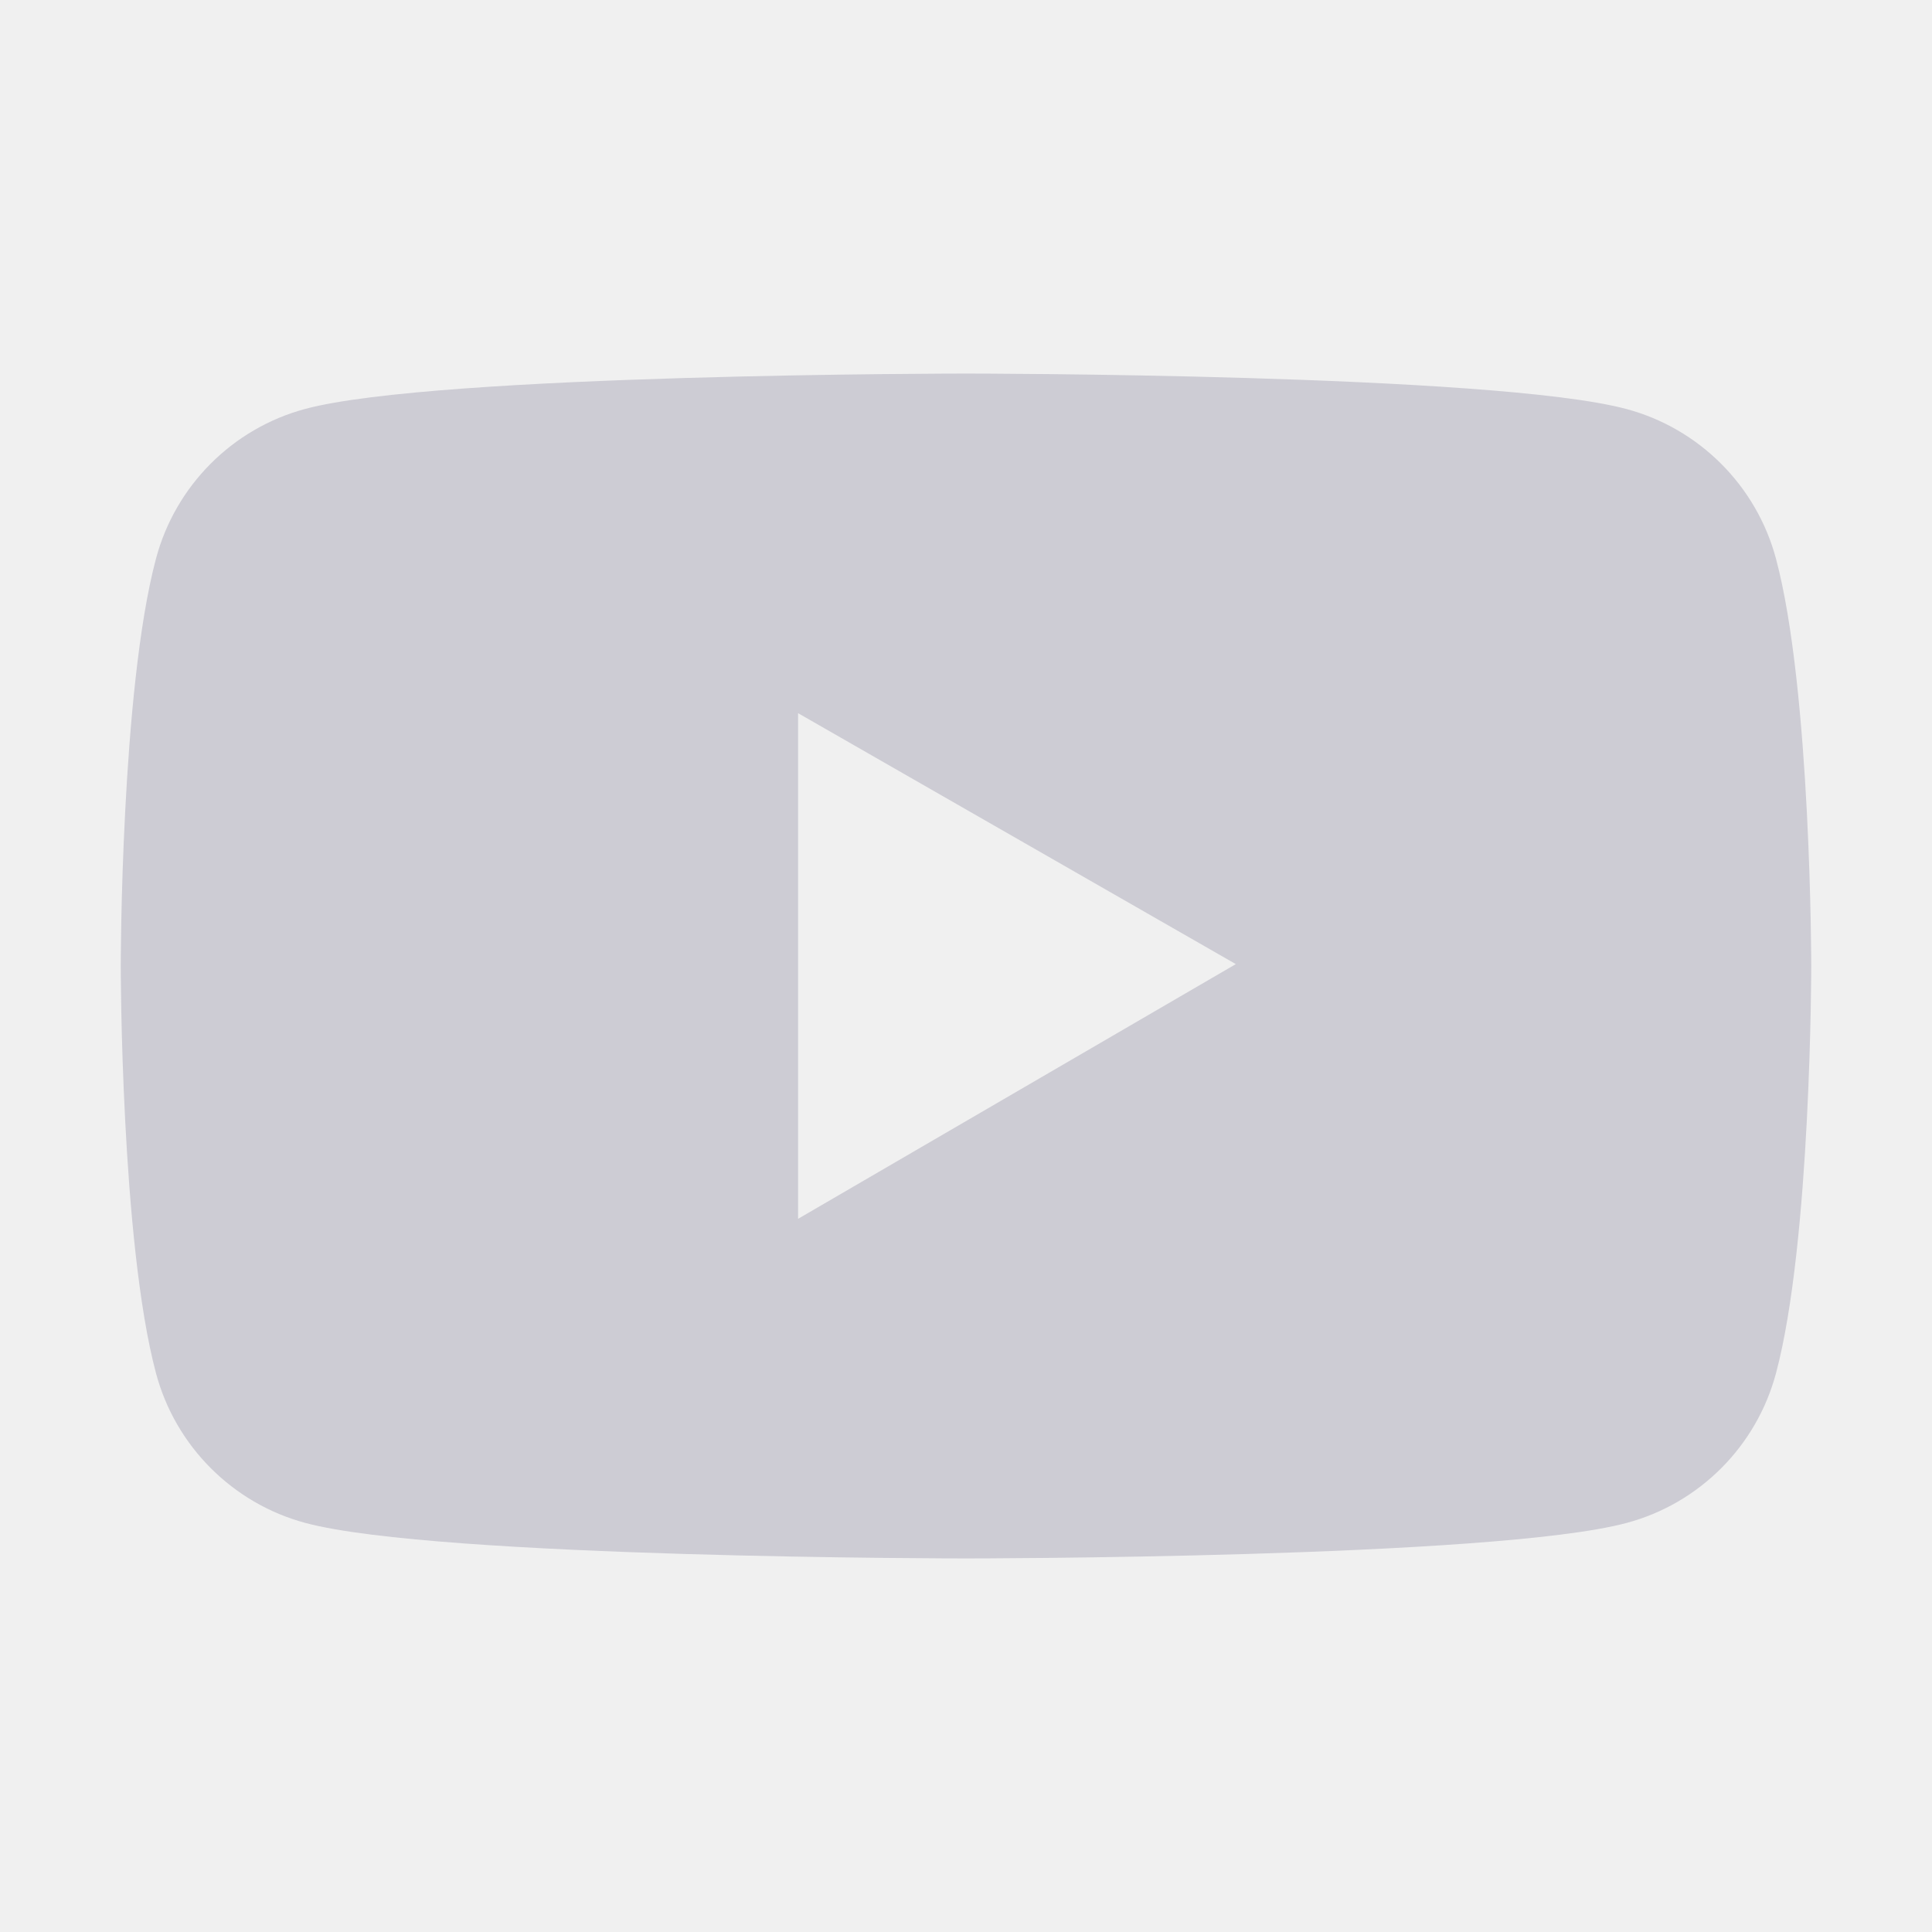
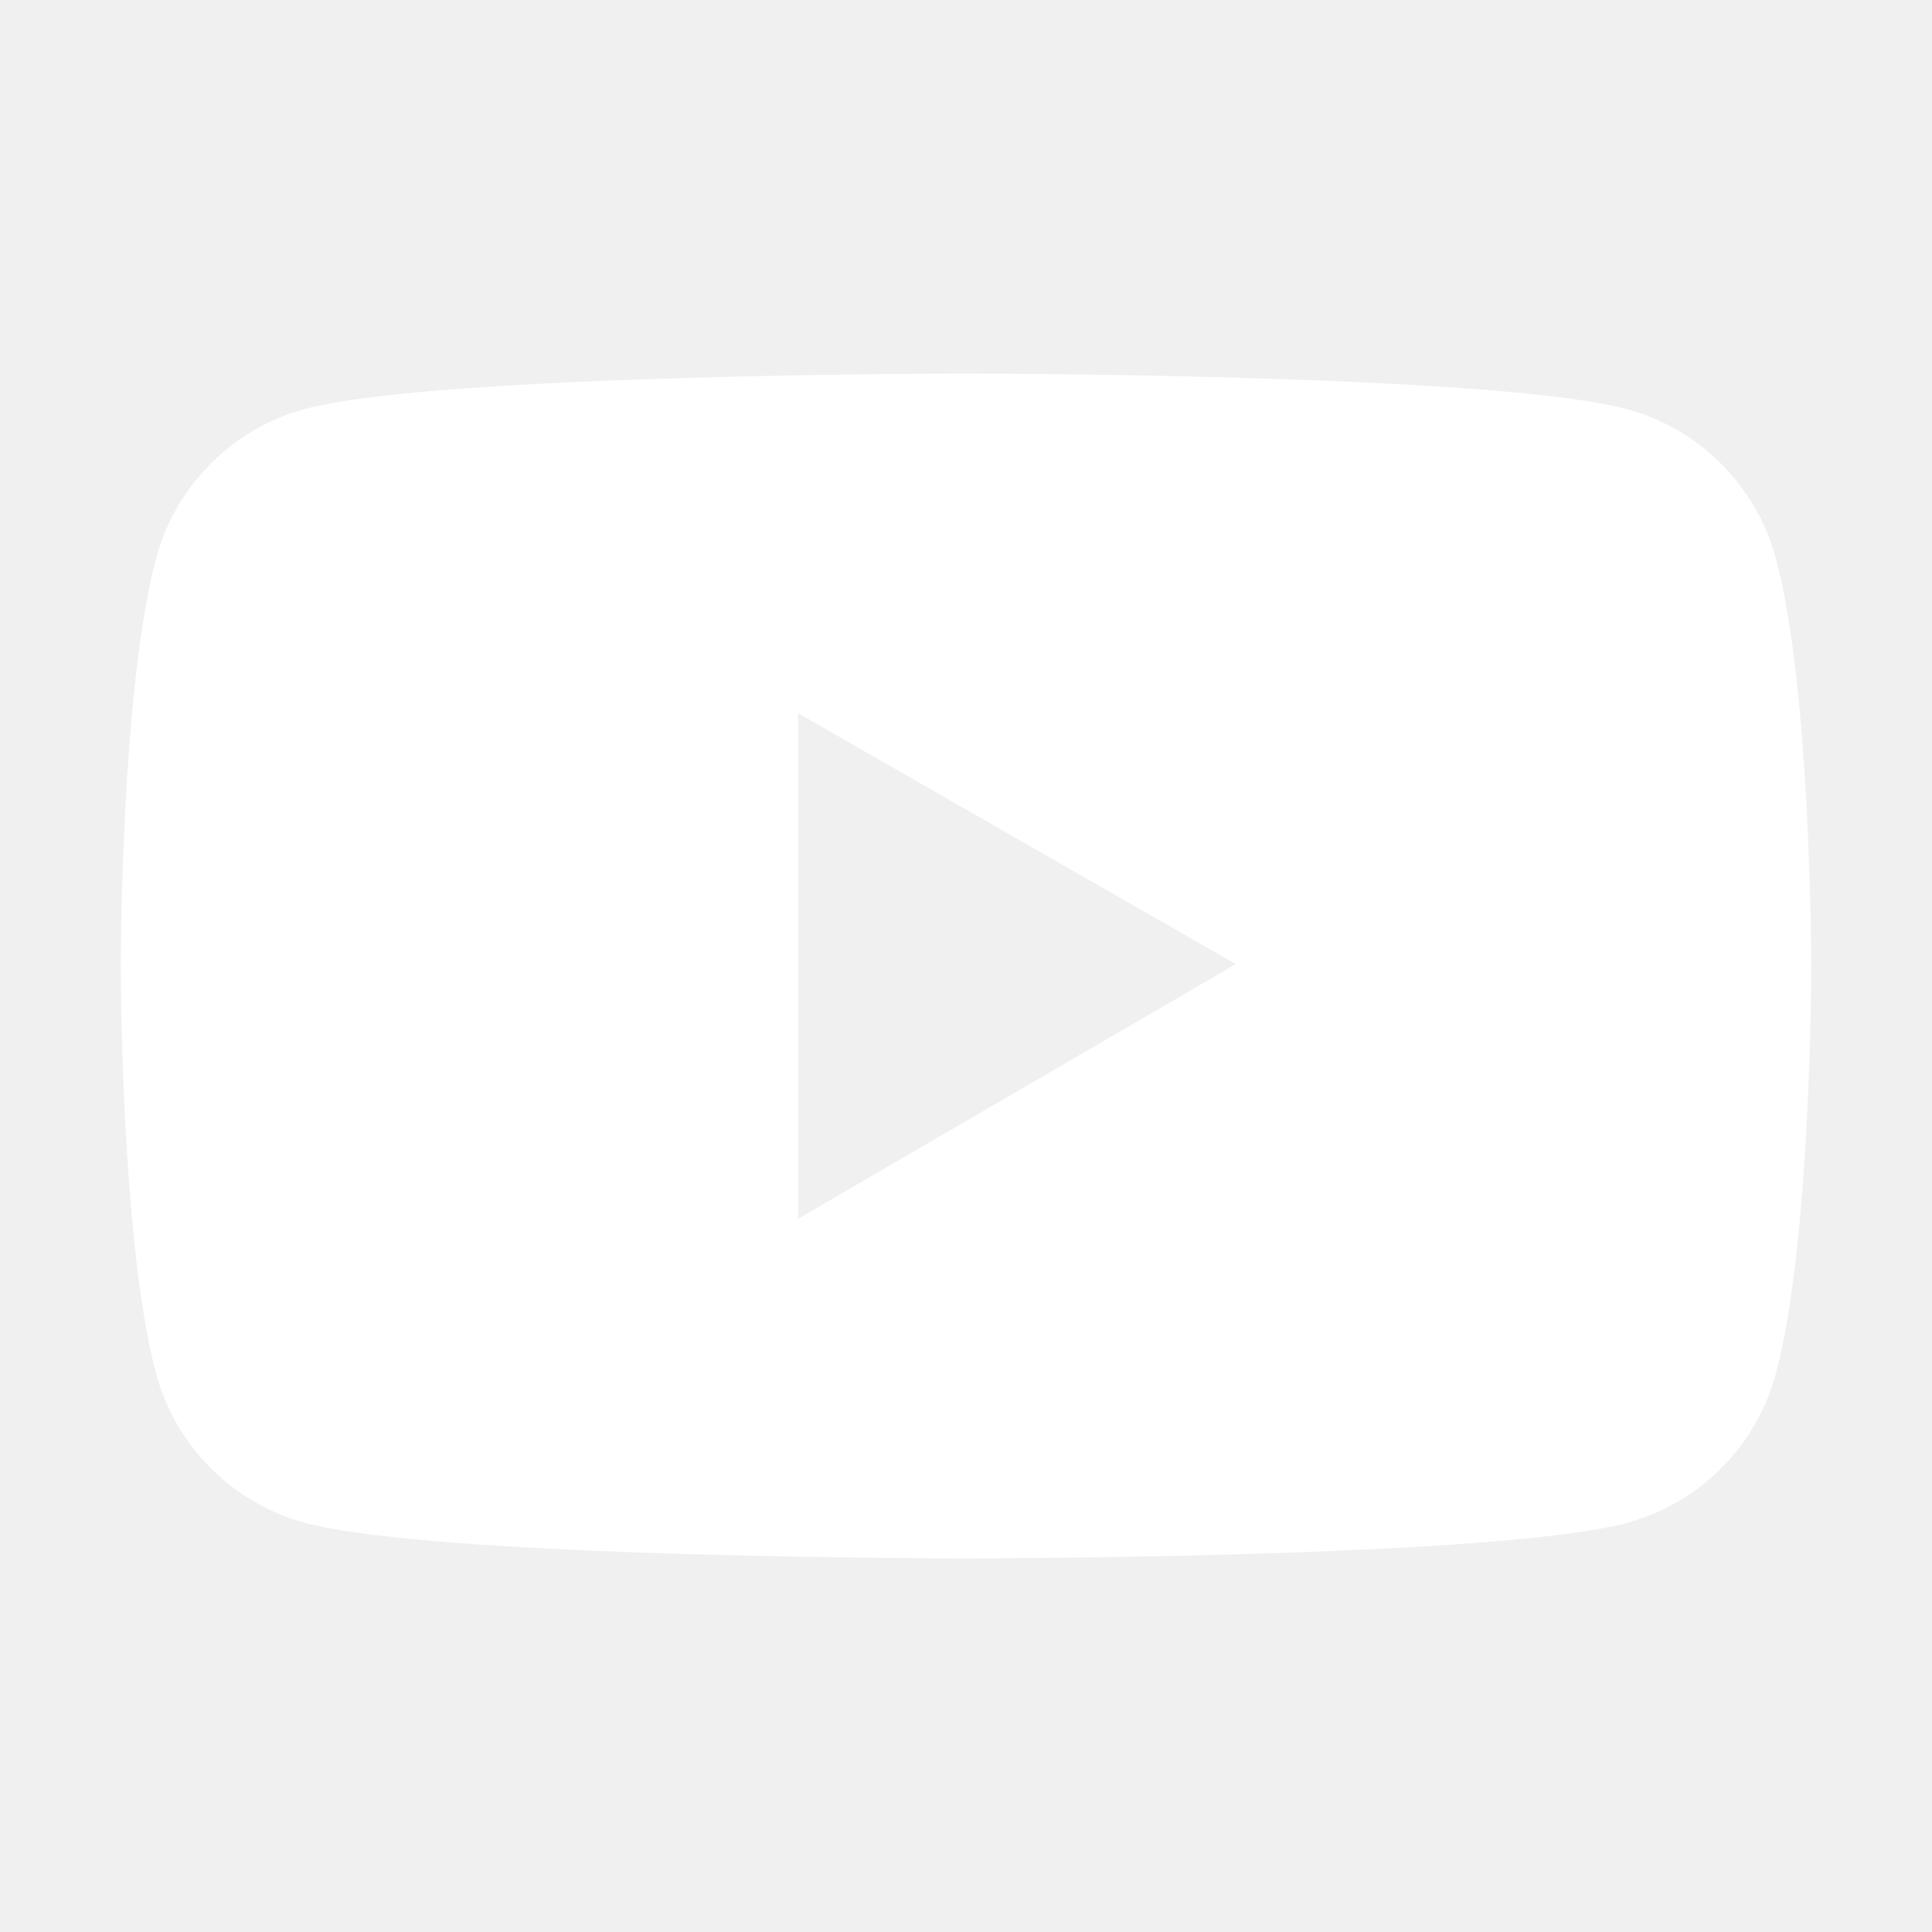
<svg xmlns="http://www.w3.org/2000/svg" t="1692438490332" class="icon" viewBox="0 0 1024 1024" version="1.1" p-id="10578" width="200" height="200">
-   <path d="M941.3 296.1c-10.3-38.6-40.7-69-79.2-79.3C792.2 198 512 198 512 198s-280.2 0-350.1 18.7C123.3 227 93 257.4 82.7 296 64 366 64 512 64 512s0 146 18.7 215.9c10.3 38.6 40.7 69 79.2 79.3C231.8 826 512 826 512 826s280.2 0 350.1-18.8c38.6-10.3 68.9-40.7 79.2-79.3C960 658 960 512 960 512s0-146-18.7-215.9zM423 646V378l232 133-232 135z" p-id="10579" fill="#cdccd4" />
+   <path d="M941.3 296.1c-10.3-38.6-40.7-69-79.2-79.3C792.2 198 512 198 512 198s-280.2 0-350.1 18.7C123.3 227 93 257.4 82.7 296 64 366 64 512 64 512s0 146 18.7 215.9c10.3 38.6 40.7 69 79.2 79.3C231.8 826 512 826 512 826s280.2 0 350.1-18.8c38.6-10.3 68.9-40.7 79.2-79.3C960 658 960 512 960 512s0-146-18.7-215.9zM423 646V378l232 133  -232 135z" p-id="10579" fill="#ffffff" />
</svg>
